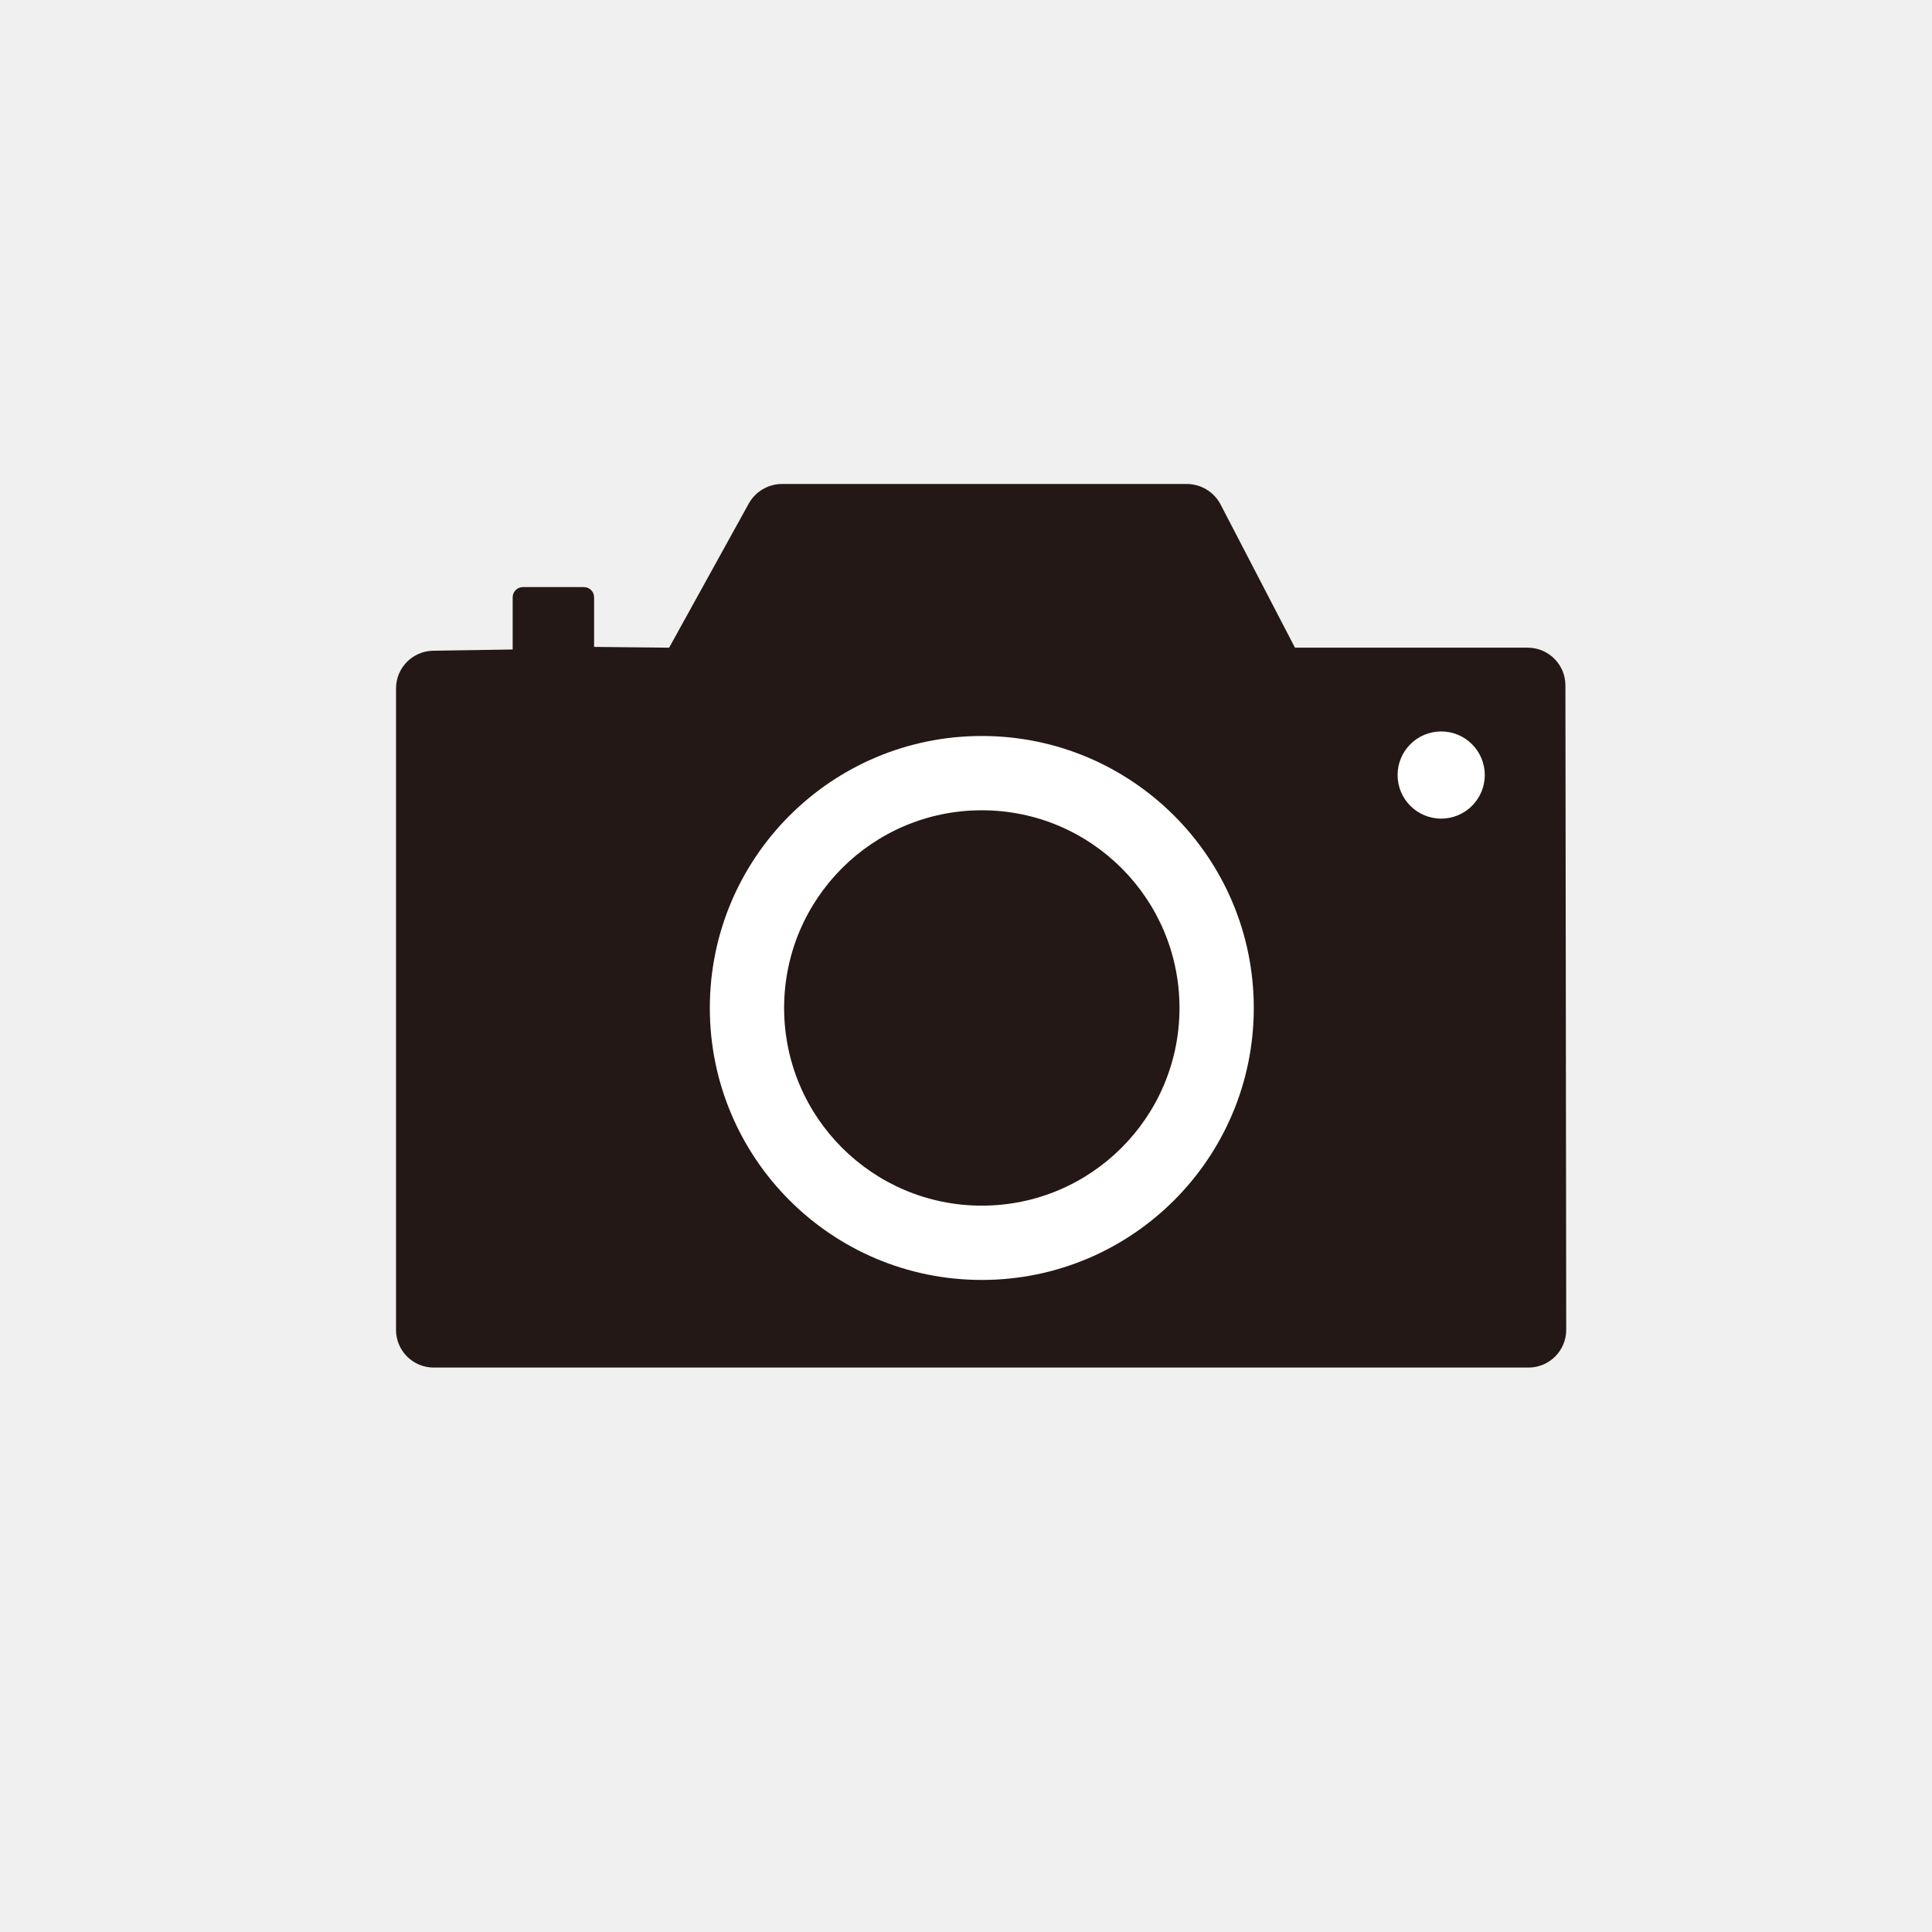
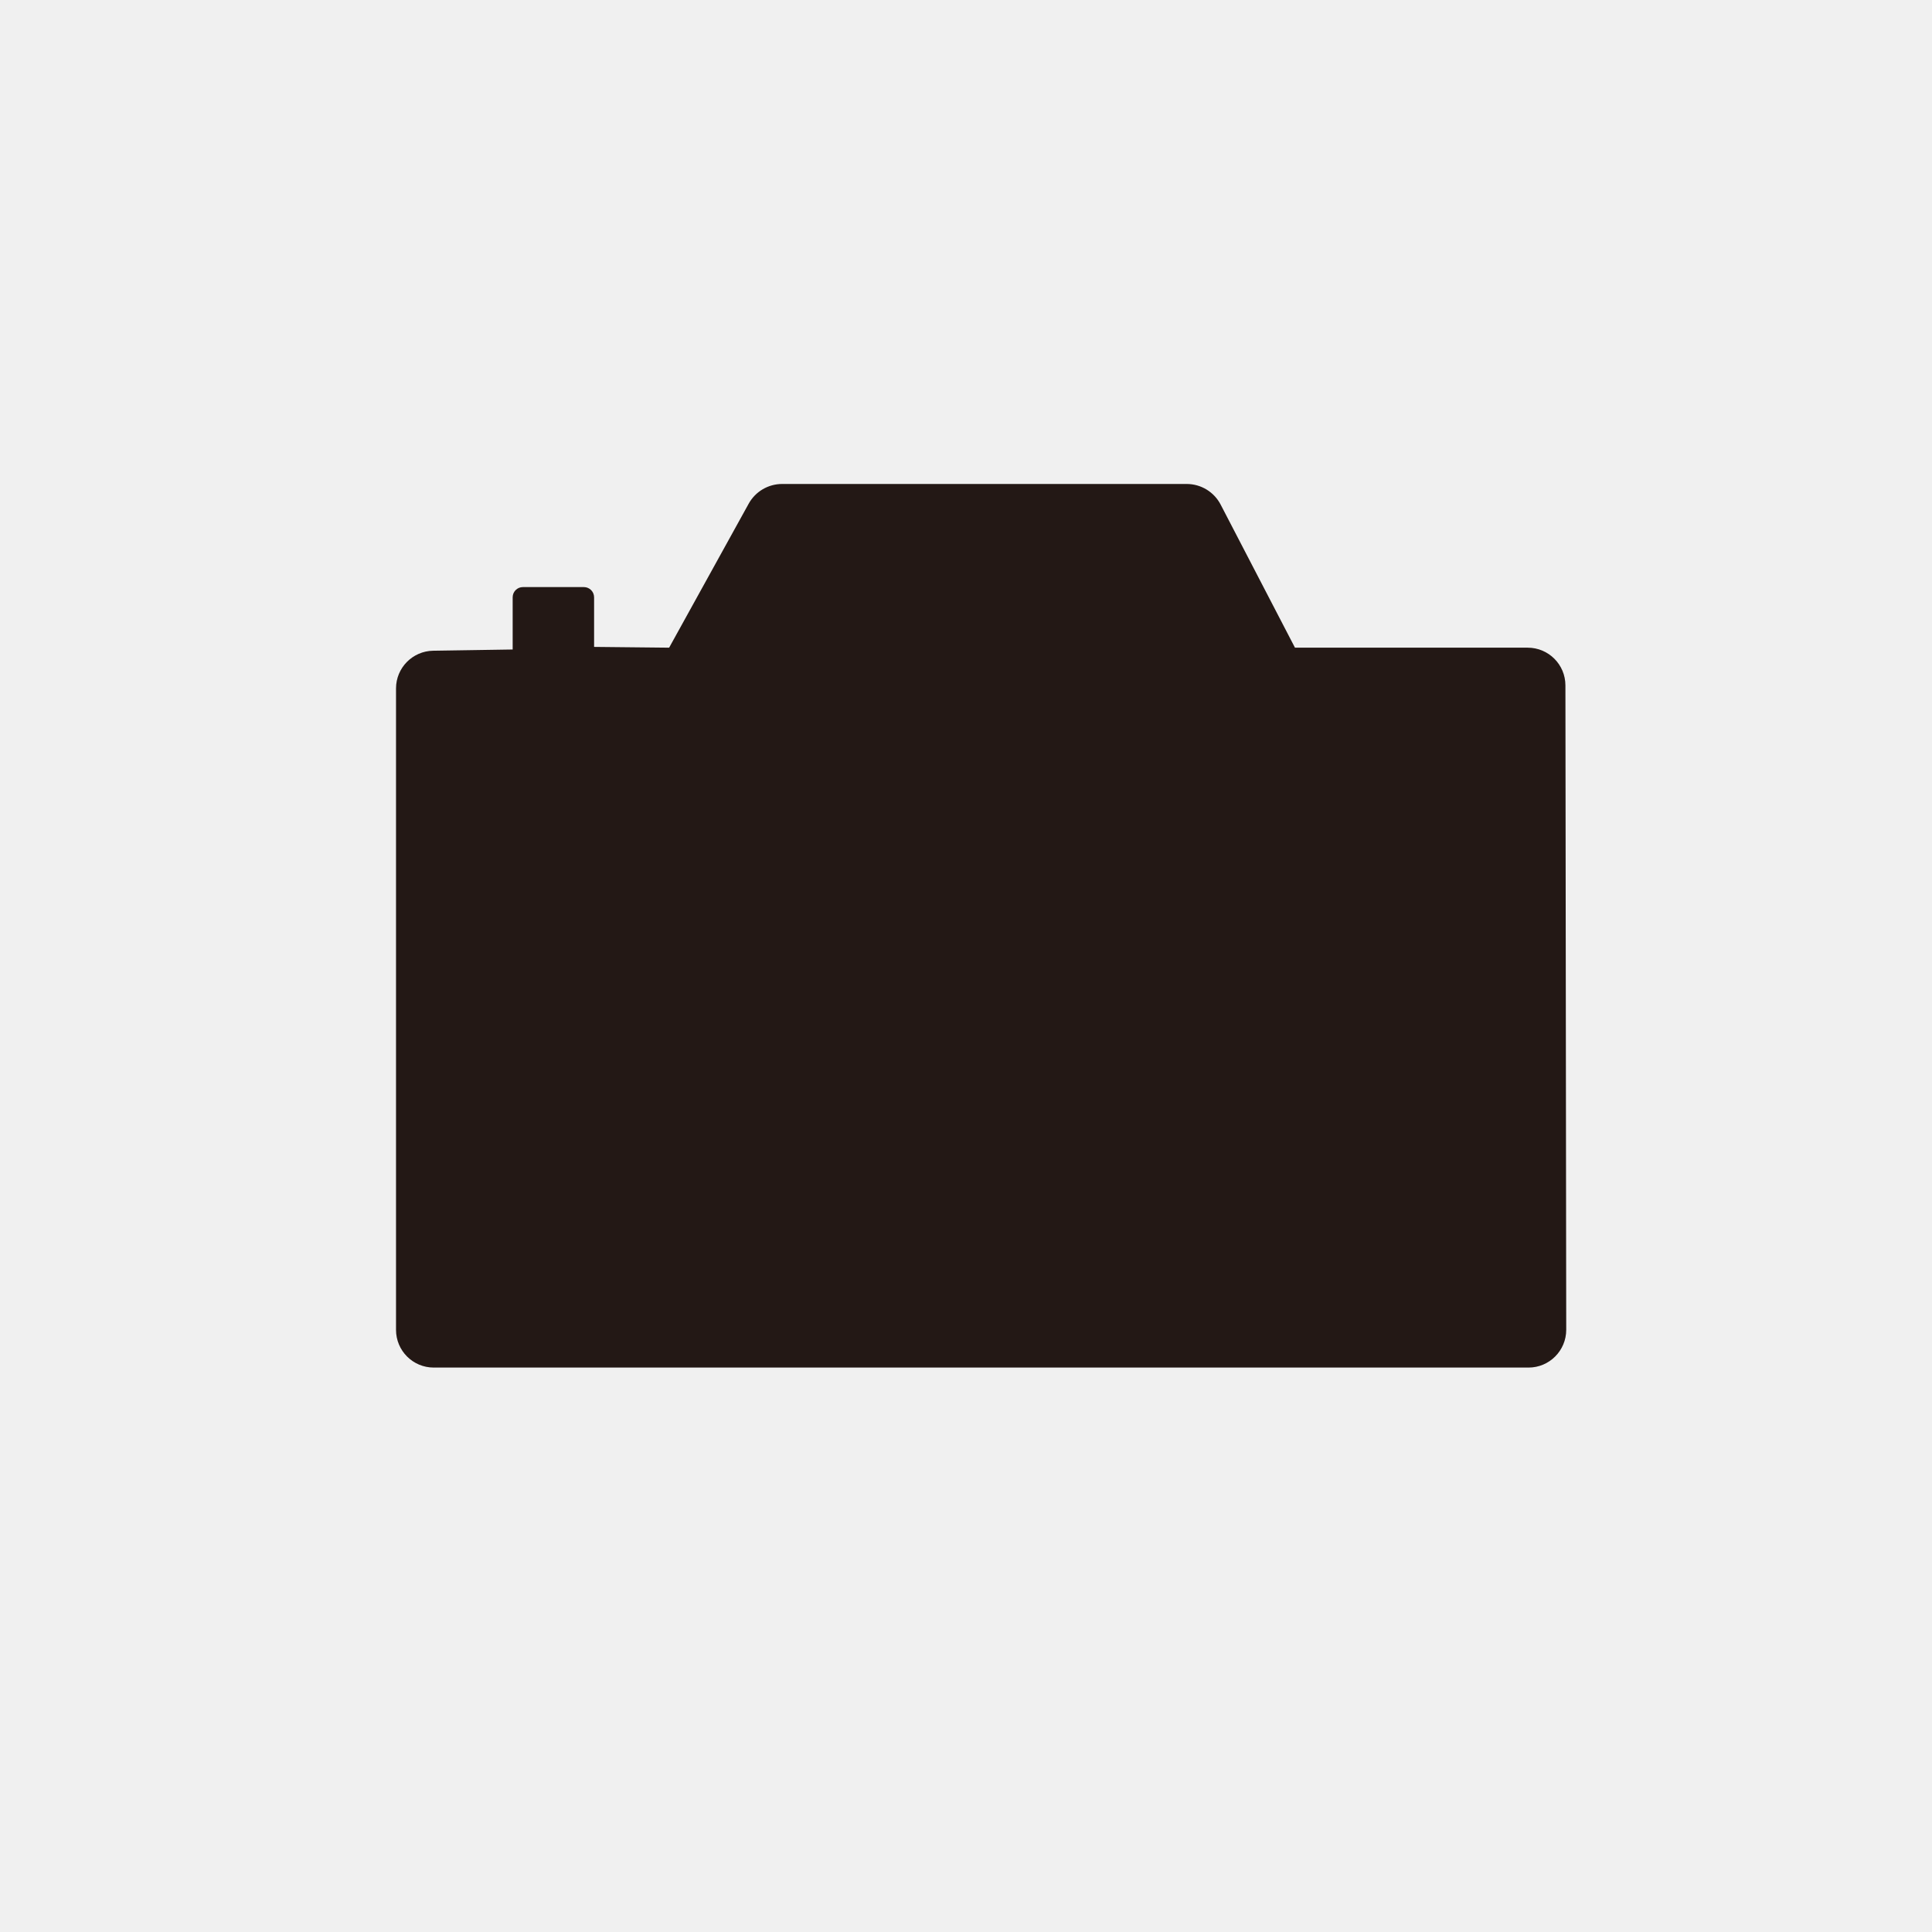
<svg xmlns="http://www.w3.org/2000/svg" id="_レイヤー_1" data-name="レイヤー 1" viewBox="0 0 595.28 595.28">
  <defs>
    <style>
      .cls-1 {
        fill: #231815;
      }

      .cls-2 {
-         fill: #fff;
+         fill: none;
      }
    </style>
  </defs>
  <path class="cls-1" d="M183.04,199.32l23.13.24,24.51-44.36c2.07-3.75,6.02-6.08,10.3-6.08h124.67c4.39,0,8.42,2.45,10.45,6.35l22.9,44.09h71.71c6.41,0,11.61,5.19,11.62,11.61l.25,198.56c0,6.42-5.2,11.64-11.62,11.64H133.64c-6.42,0-11.62-5.2-11.62-11.62v-197.63c0-6.35,5.1-11.52,11.44-11.62l24.5-.38v-16.08c0-1.74,1.41-3.15,3.15-3.15h18.79c1.74,0,3.15,1.41,3.15,3.15v15.28Z" />
  <circle class="cls-2" cx="302.51" cy="310.57" r="83.8" />
  <circle class="cls-2" cx="444.05" cy="238.8" r="13.43" />
  <circle class="cls-1" cx="302.51" cy="310.57" r="60.91" />
</svg>
